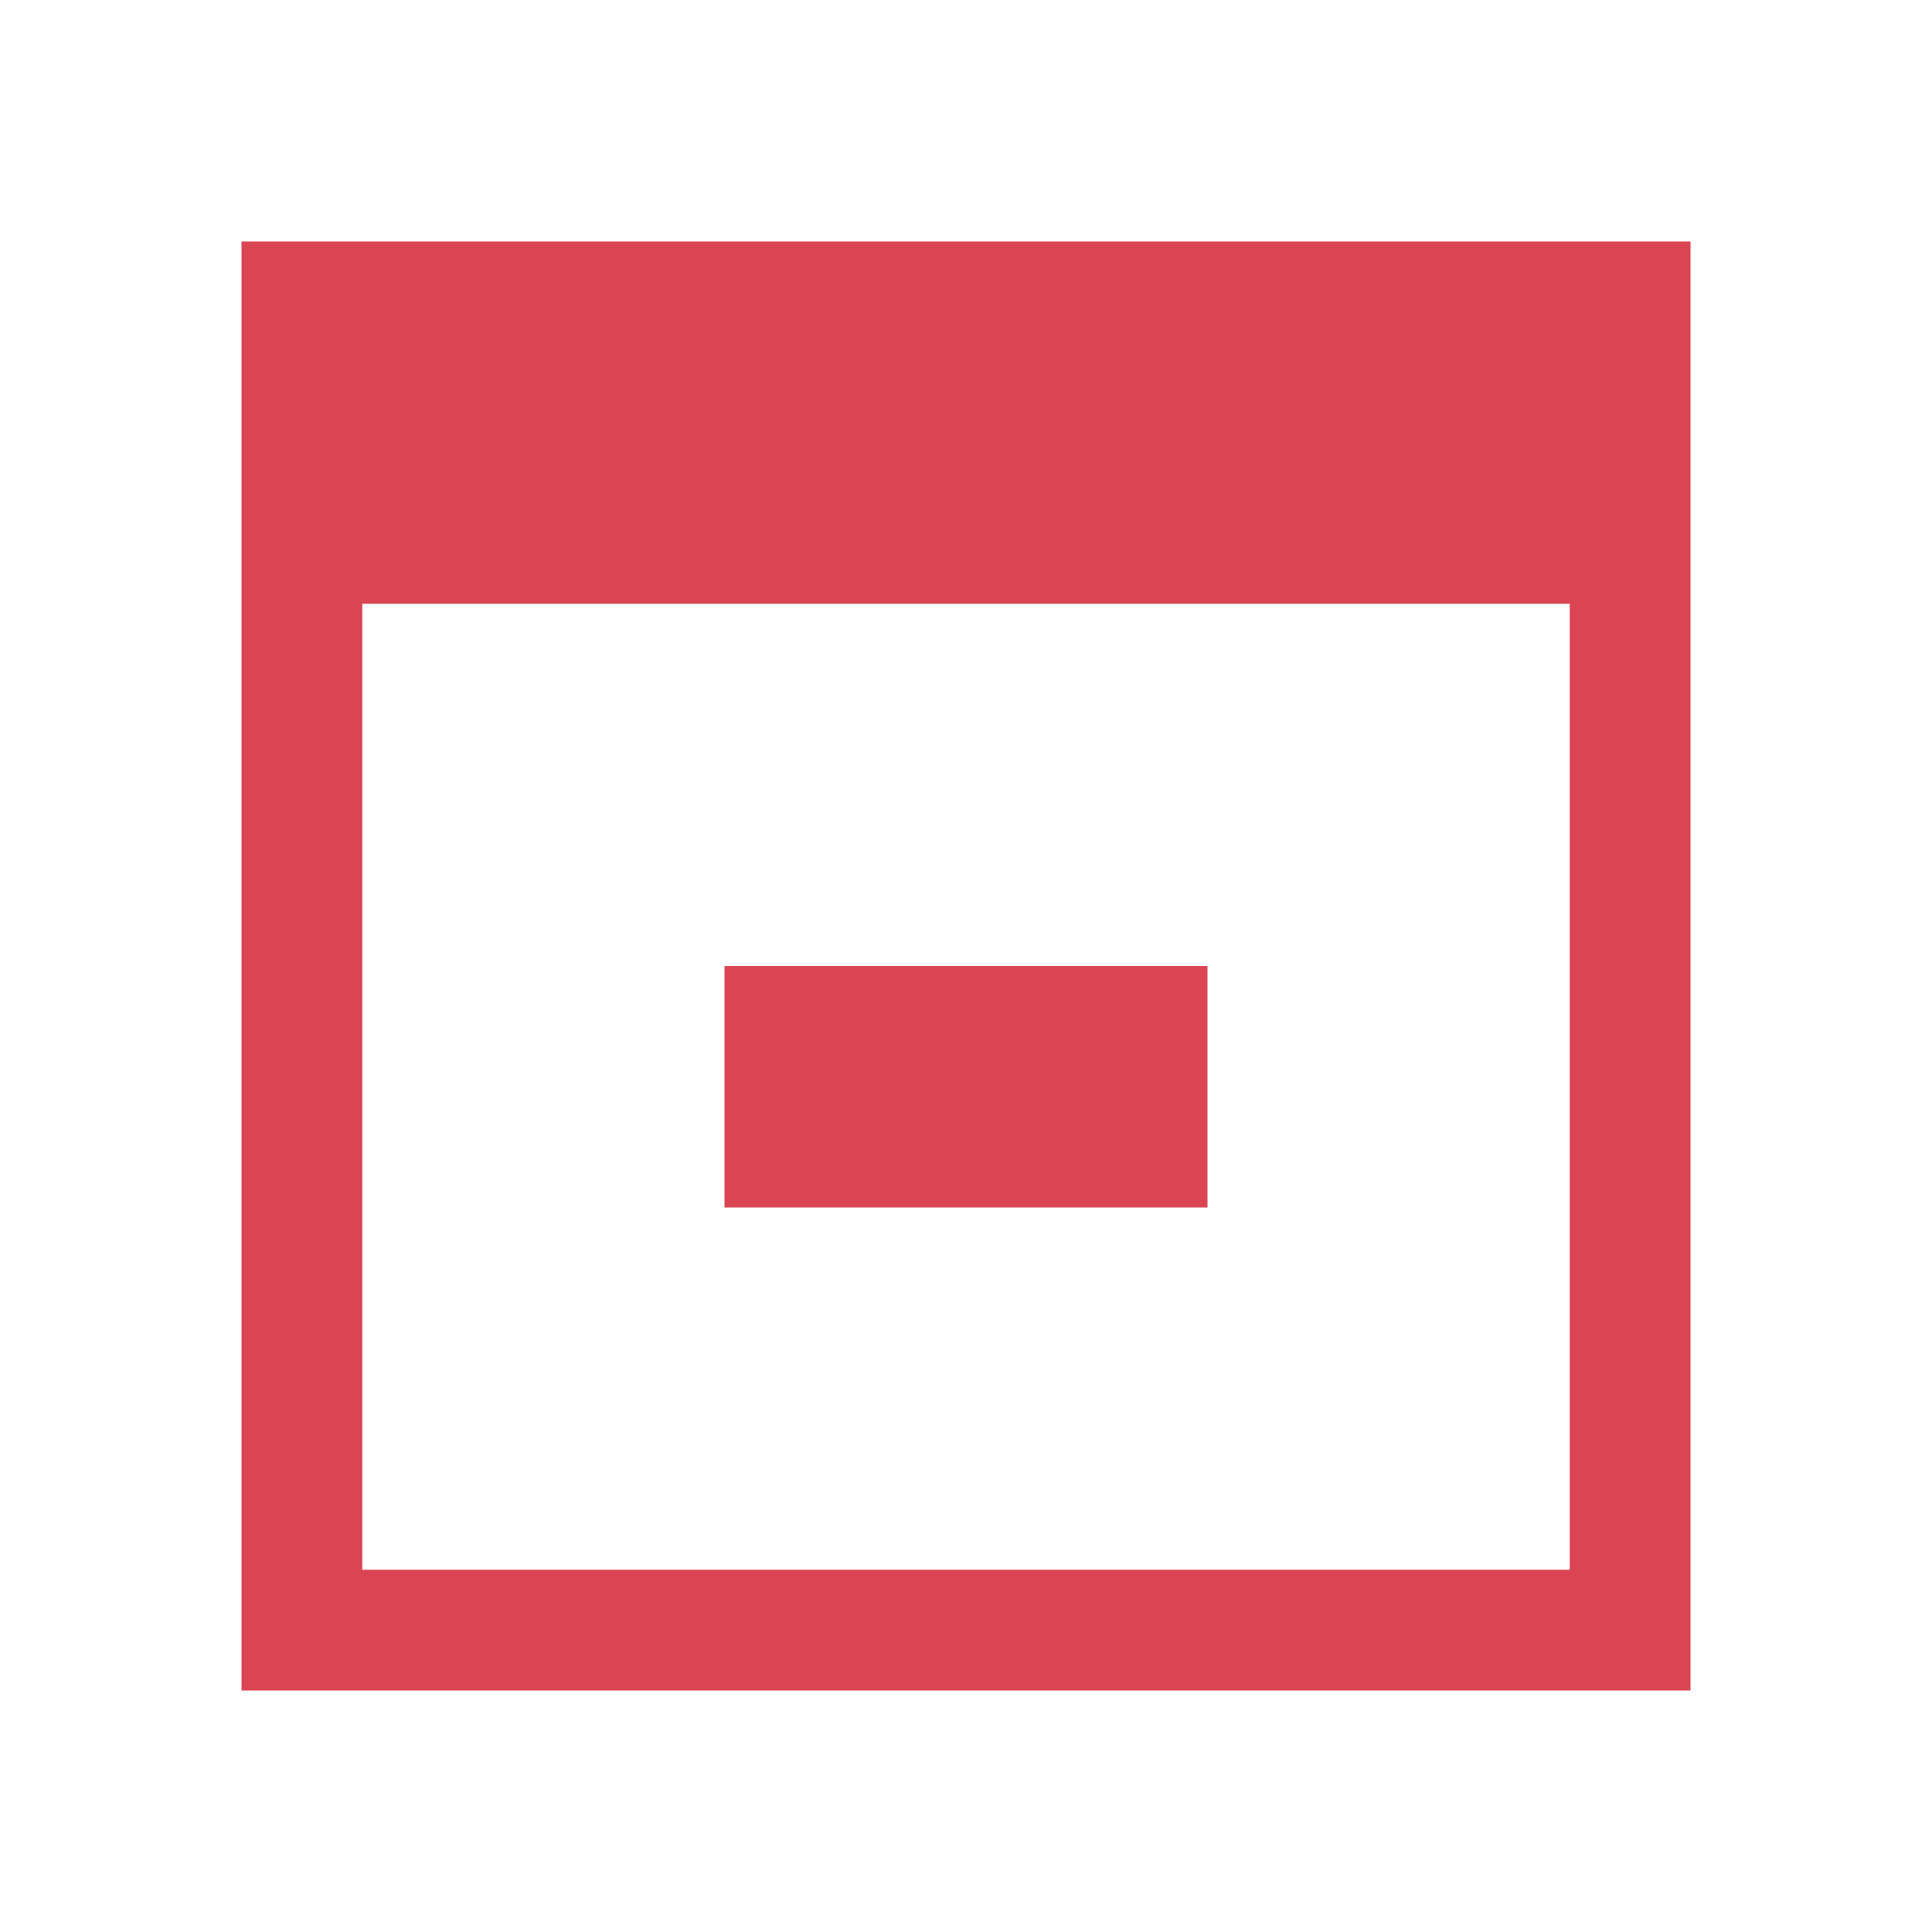
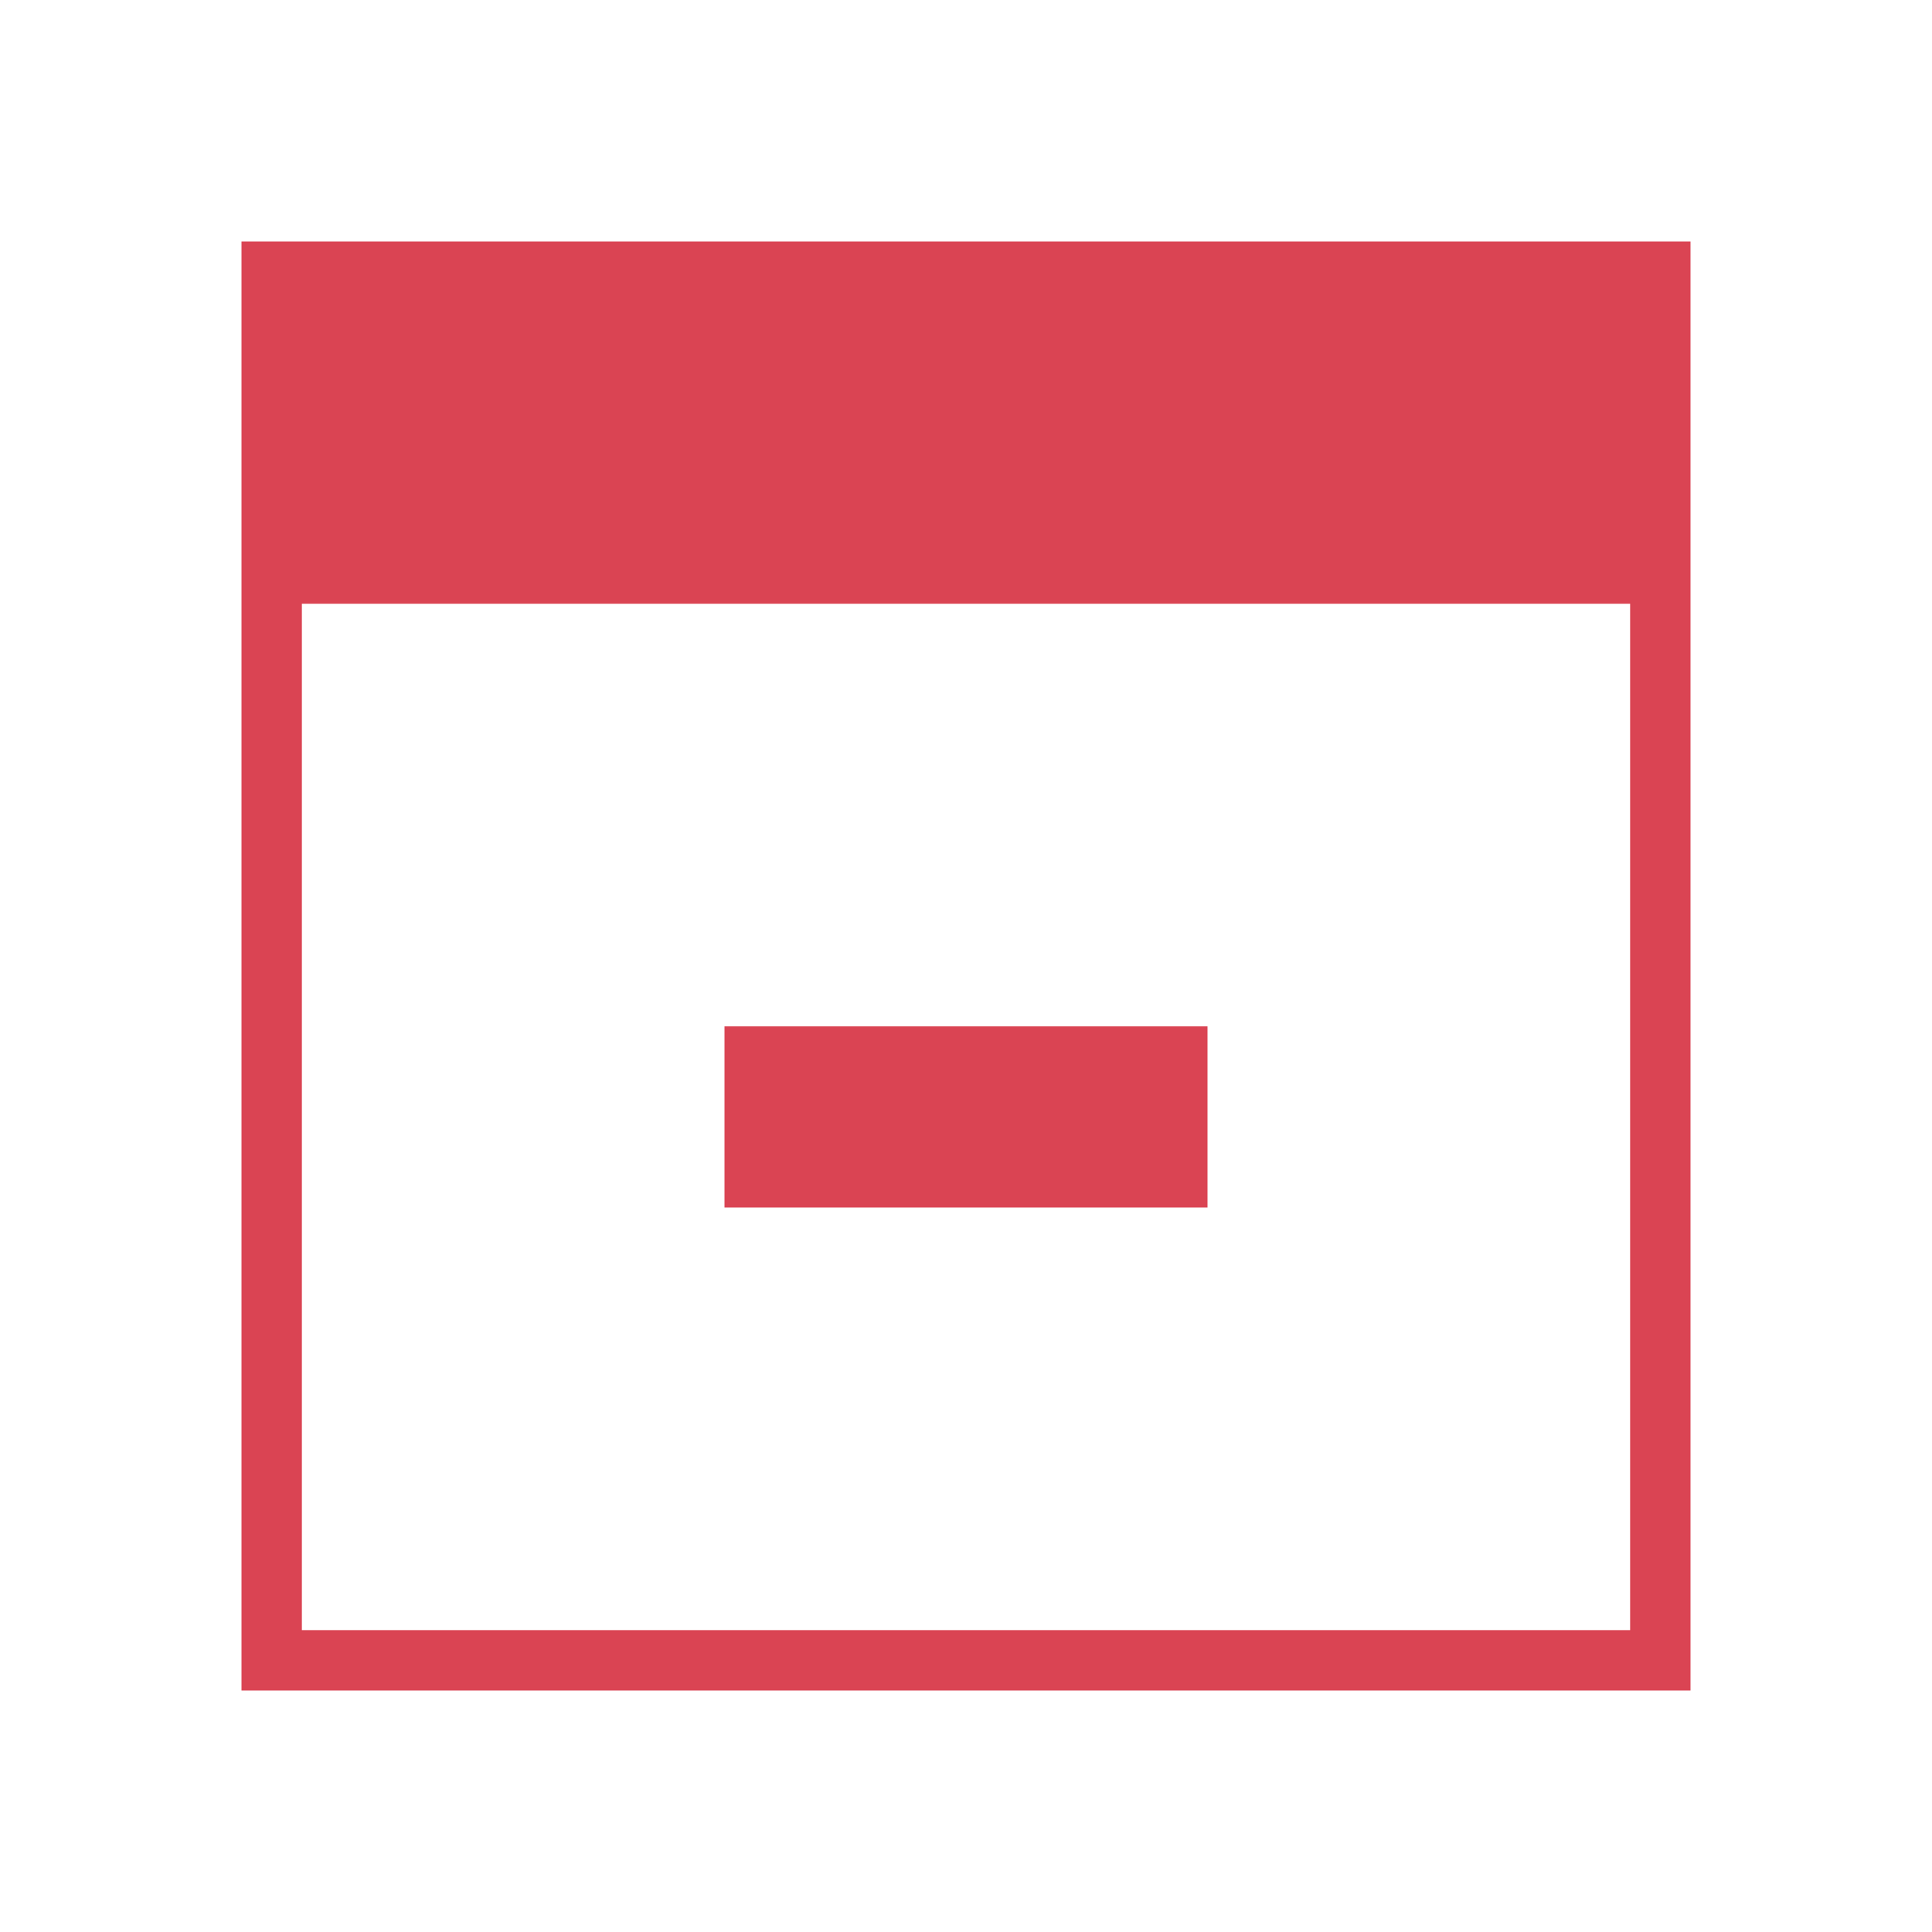
- <svg xmlns="http://www.w3.org/2000/svg" viewBox="0 0 16 16">
+ <svg xmlns="http://www.w3.org/2000/svg" viewBox="0 0 32 32">
  <defs id="defs3051">
    <style type="text/css" id="current-color-scheme">
-       .ColorScheme-Text {
-         color:#f2f2f2;
-       }
-       .ColorScheme-NegativeText {
-         color:#da4453;
-       }
-       </style>
+             .ColorScheme-NegativeText {
+                 color:#da4453;
+             }
+         </style>
  </defs>
-   <path style="fill:currentColor;fill-opacity:1;stroke:none" class="ColorScheme-NegativeText" d="m2 2v12h12v-12zm1 3h10v8h-10zm3 3v2h4v-2z" />
+   <g style="fill:currentColor;fill-opacity:1;stroke:none" class="ColorScheme-NegativeText">
+     <path d="M4 4v24h24V4zm1 6h22v17H5z" />
+     <path d="M12 17h8v3h-8z" />
+   </g>
</svg>
